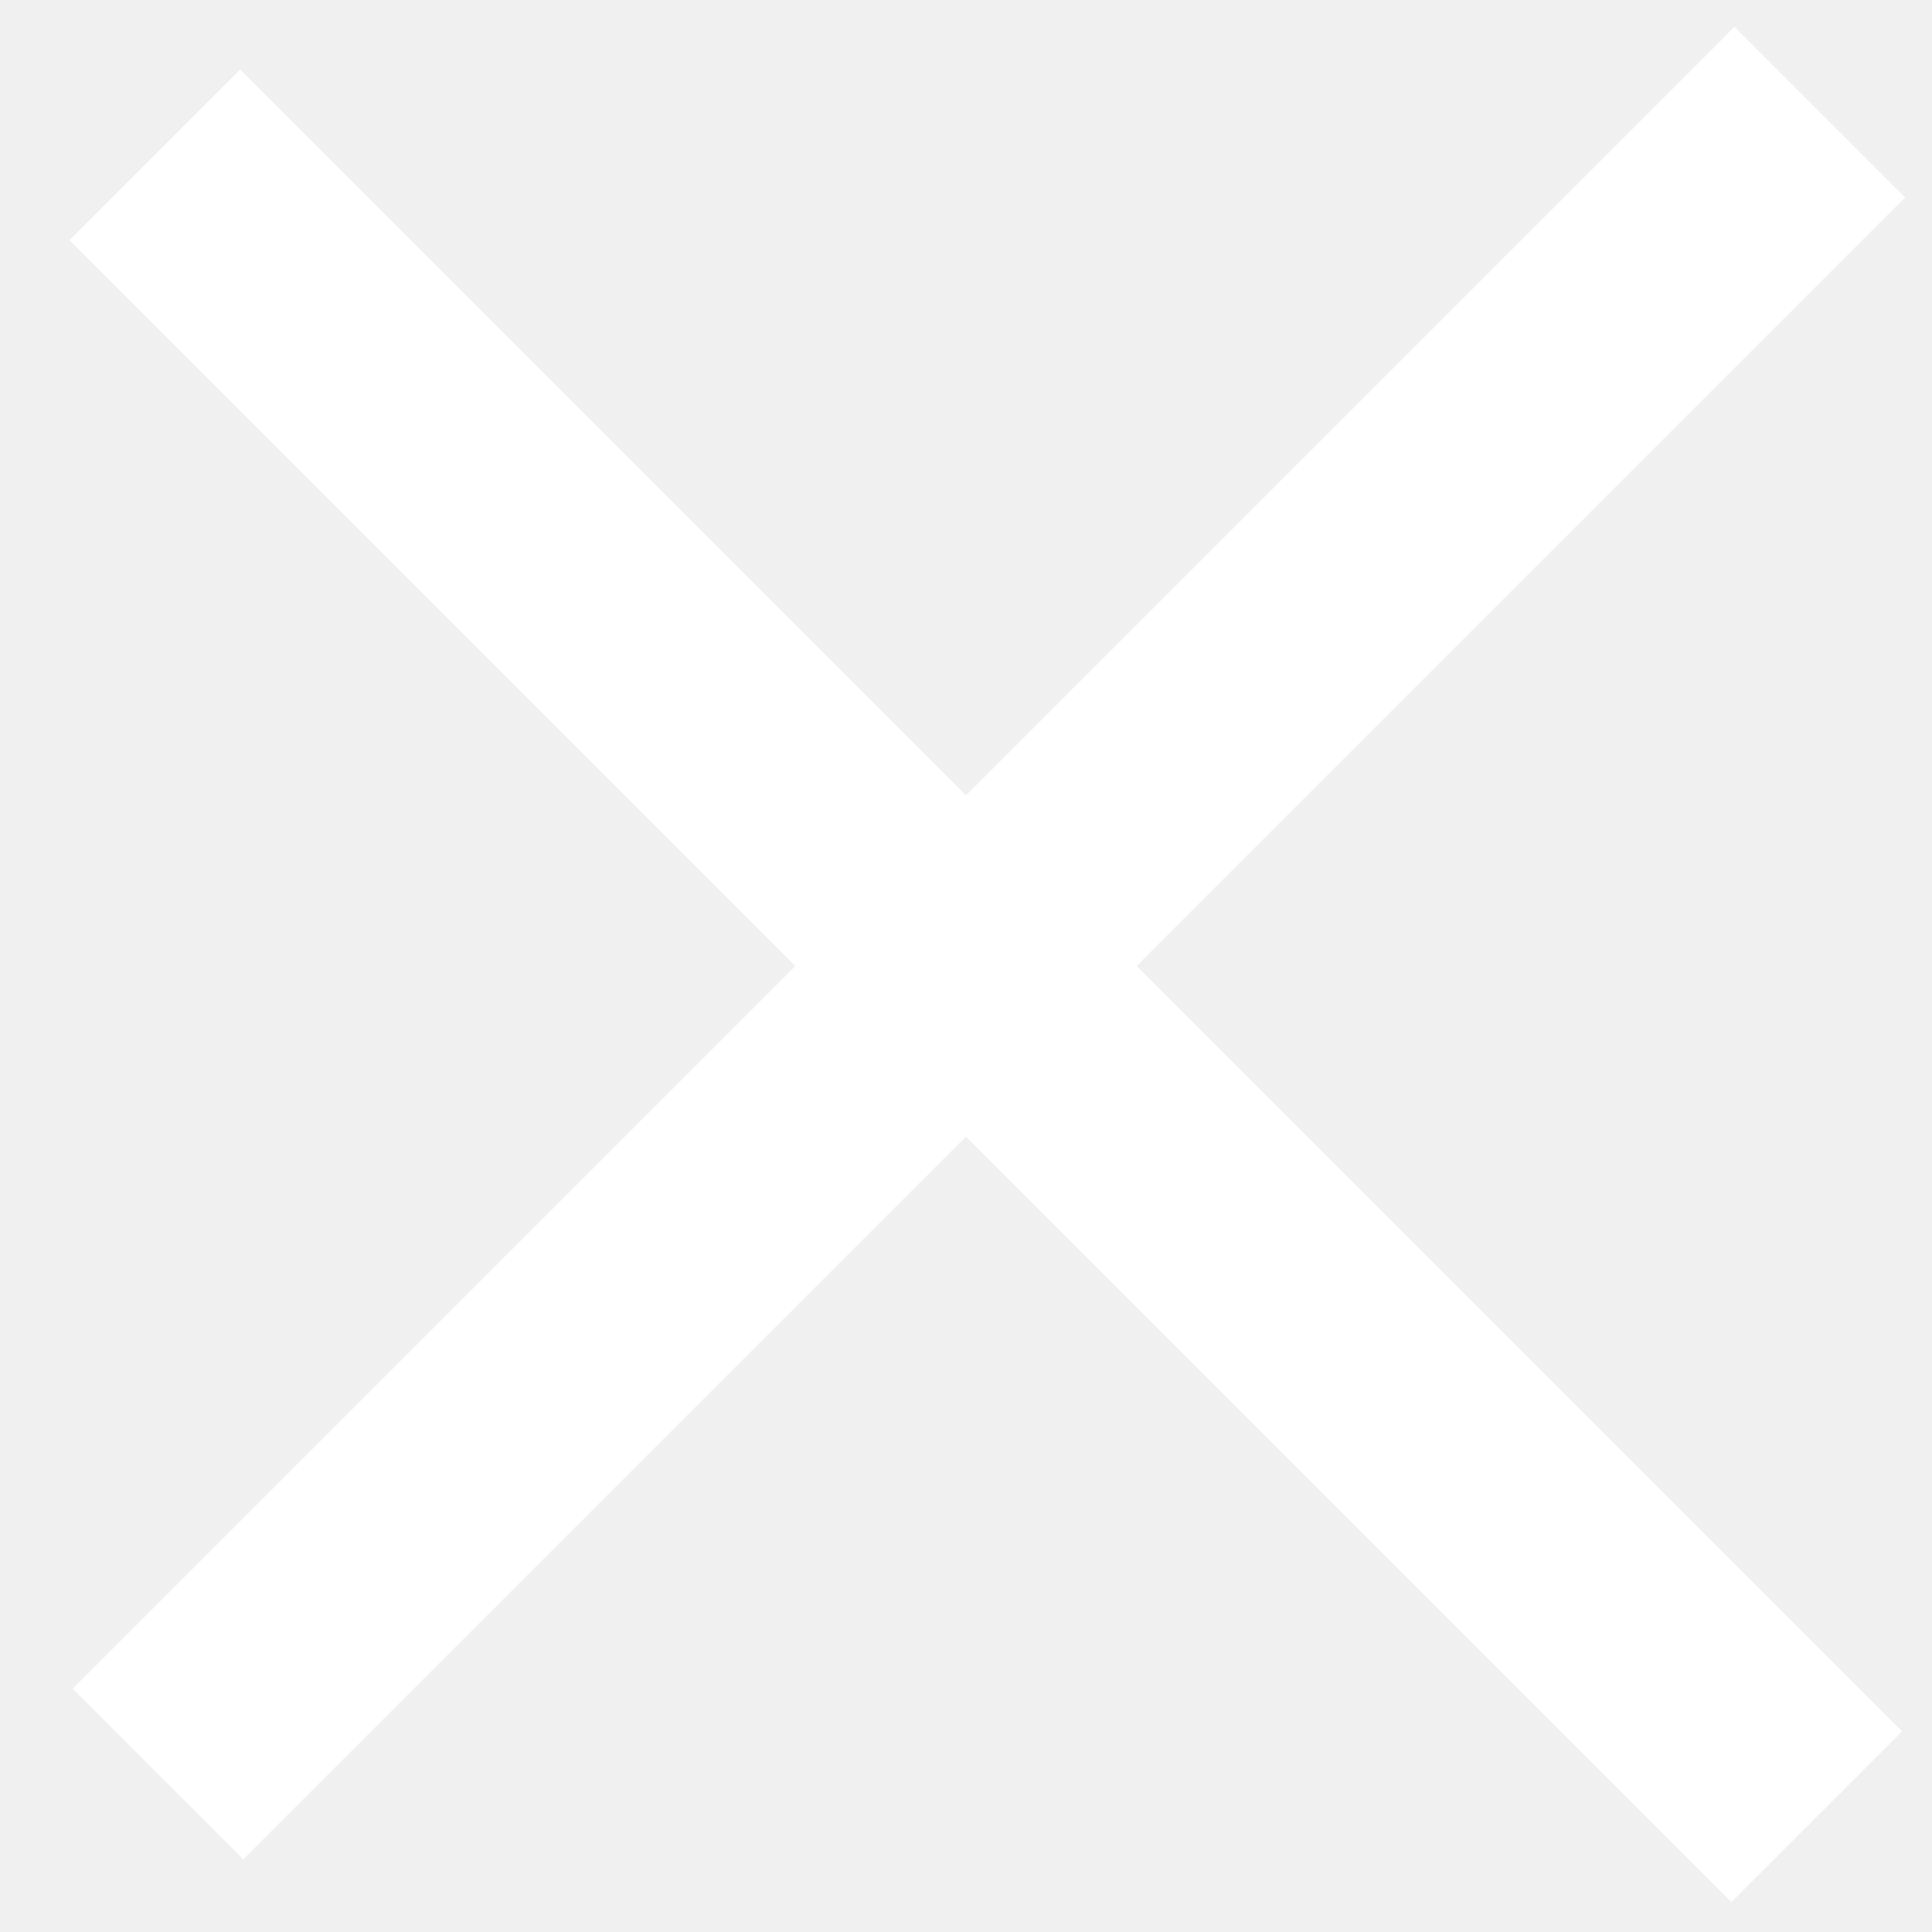
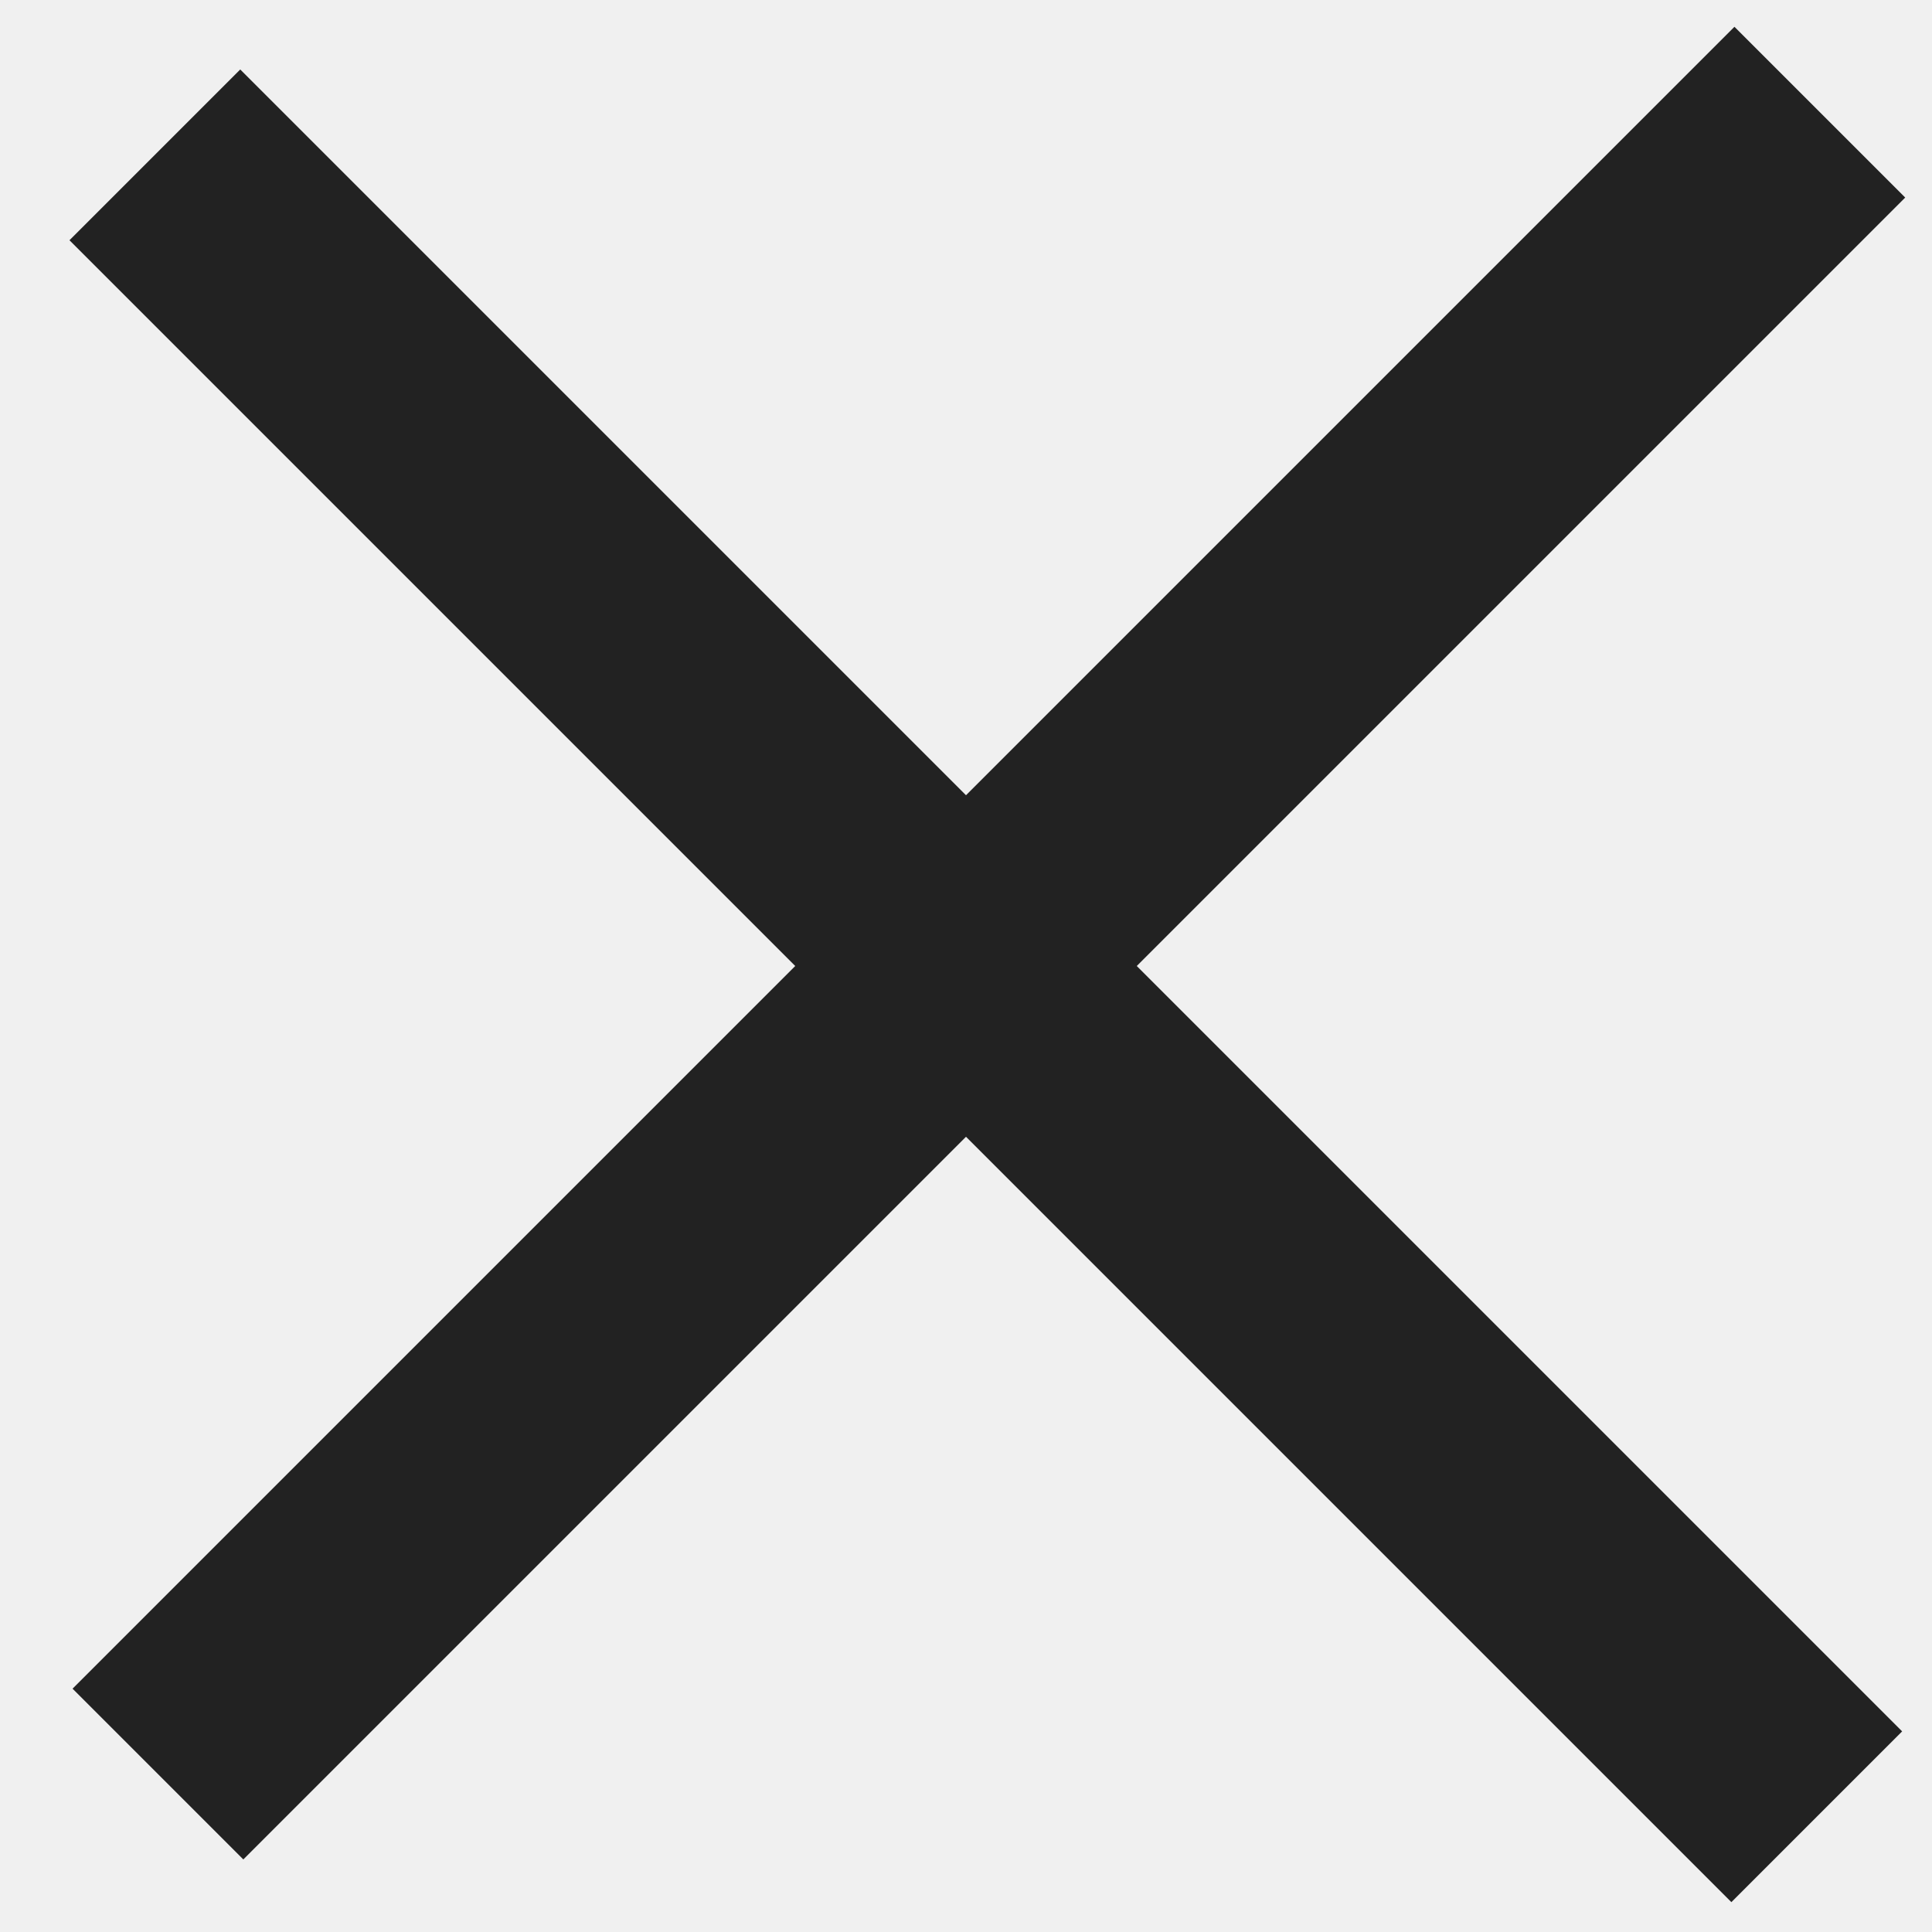
<svg xmlns="http://www.w3.org/2000/svg" width="16px" height="16px" viewBox="0 0 16 16" version="1.1">
  <defs />
  <g id="diwanee-corp-" stroke="none" stroke-width="1" fill="none" fill-rule="evenodd" stroke-linecap="square">
-     <g id="Group-39" transform="translate(8, 8) rotate(-315) translate(-8, -8) translate(-1, -1)" stroke="#FFFFFF" stroke-width="2">
+     <g id="Group-39" transform="translate(8, 8) rotate(-315) translate(-8, -8) translate(-1, -1)" stroke="#222" stroke-width="2">
      <path d="M0.5,9 L17.964,9" id="Line-Copy-4" />
      <path d="M9,0 L9,17.464" id="Line" />
    </g>
  </g>
</svg>
